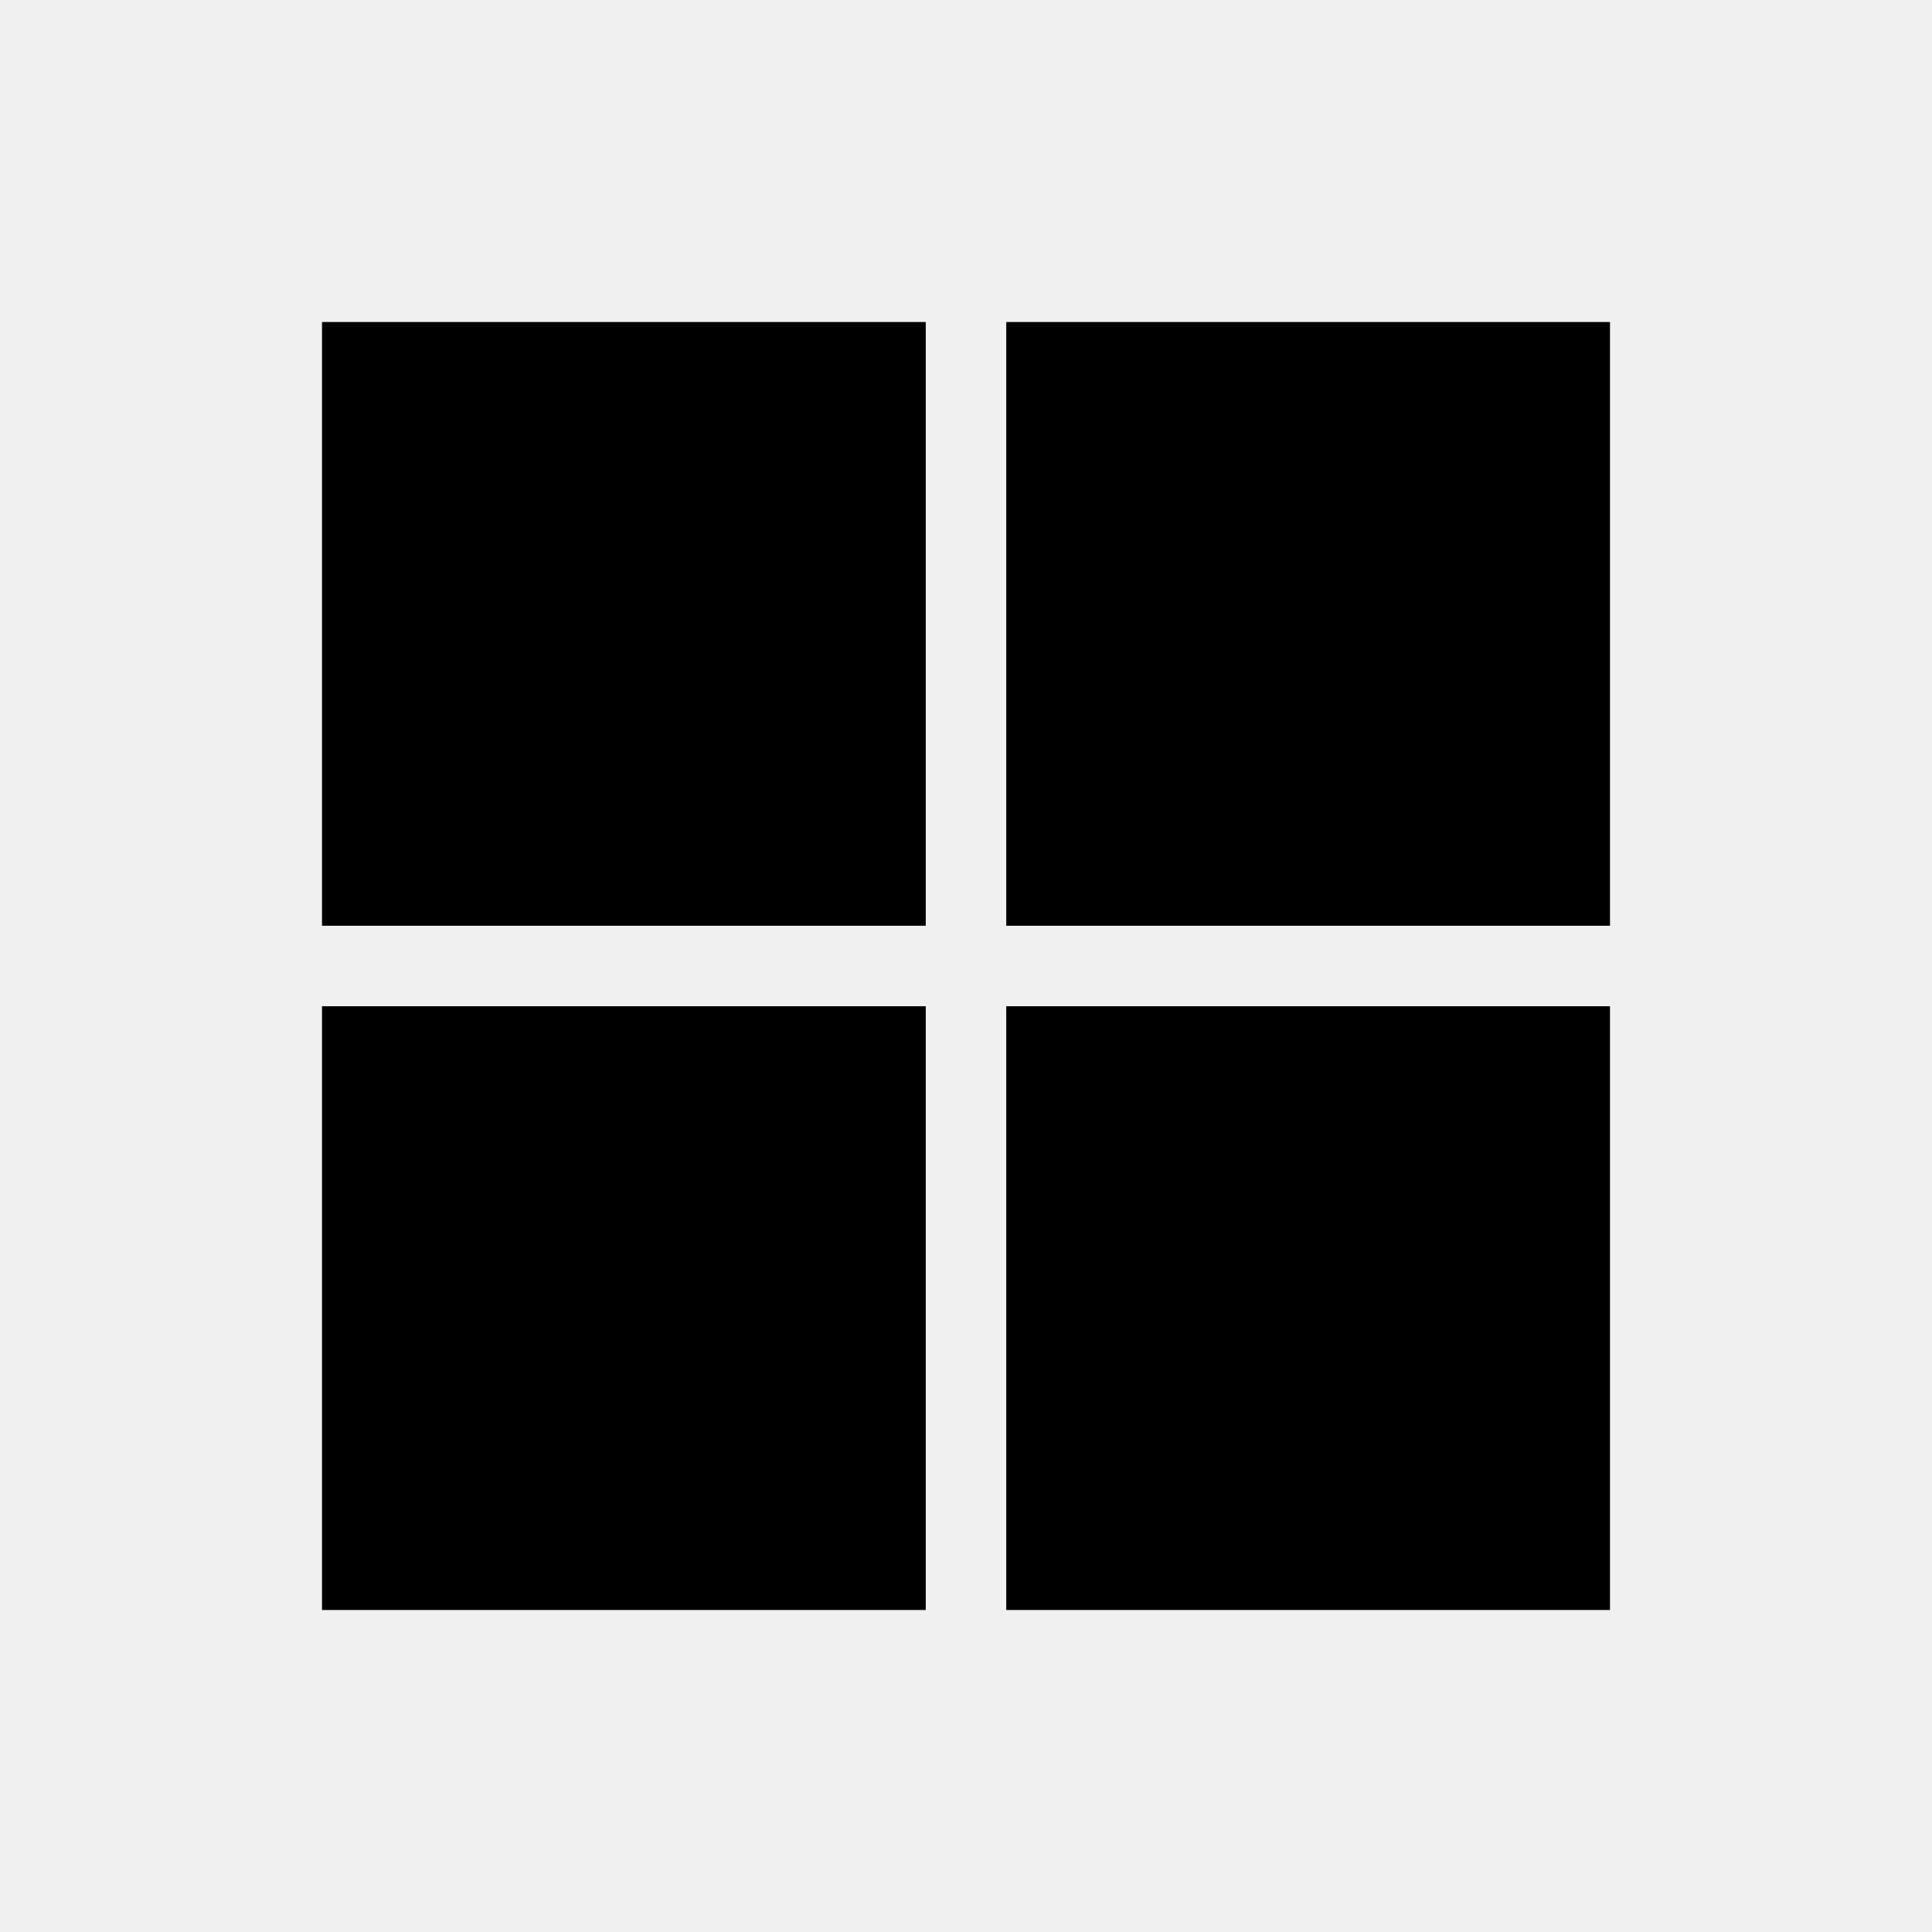
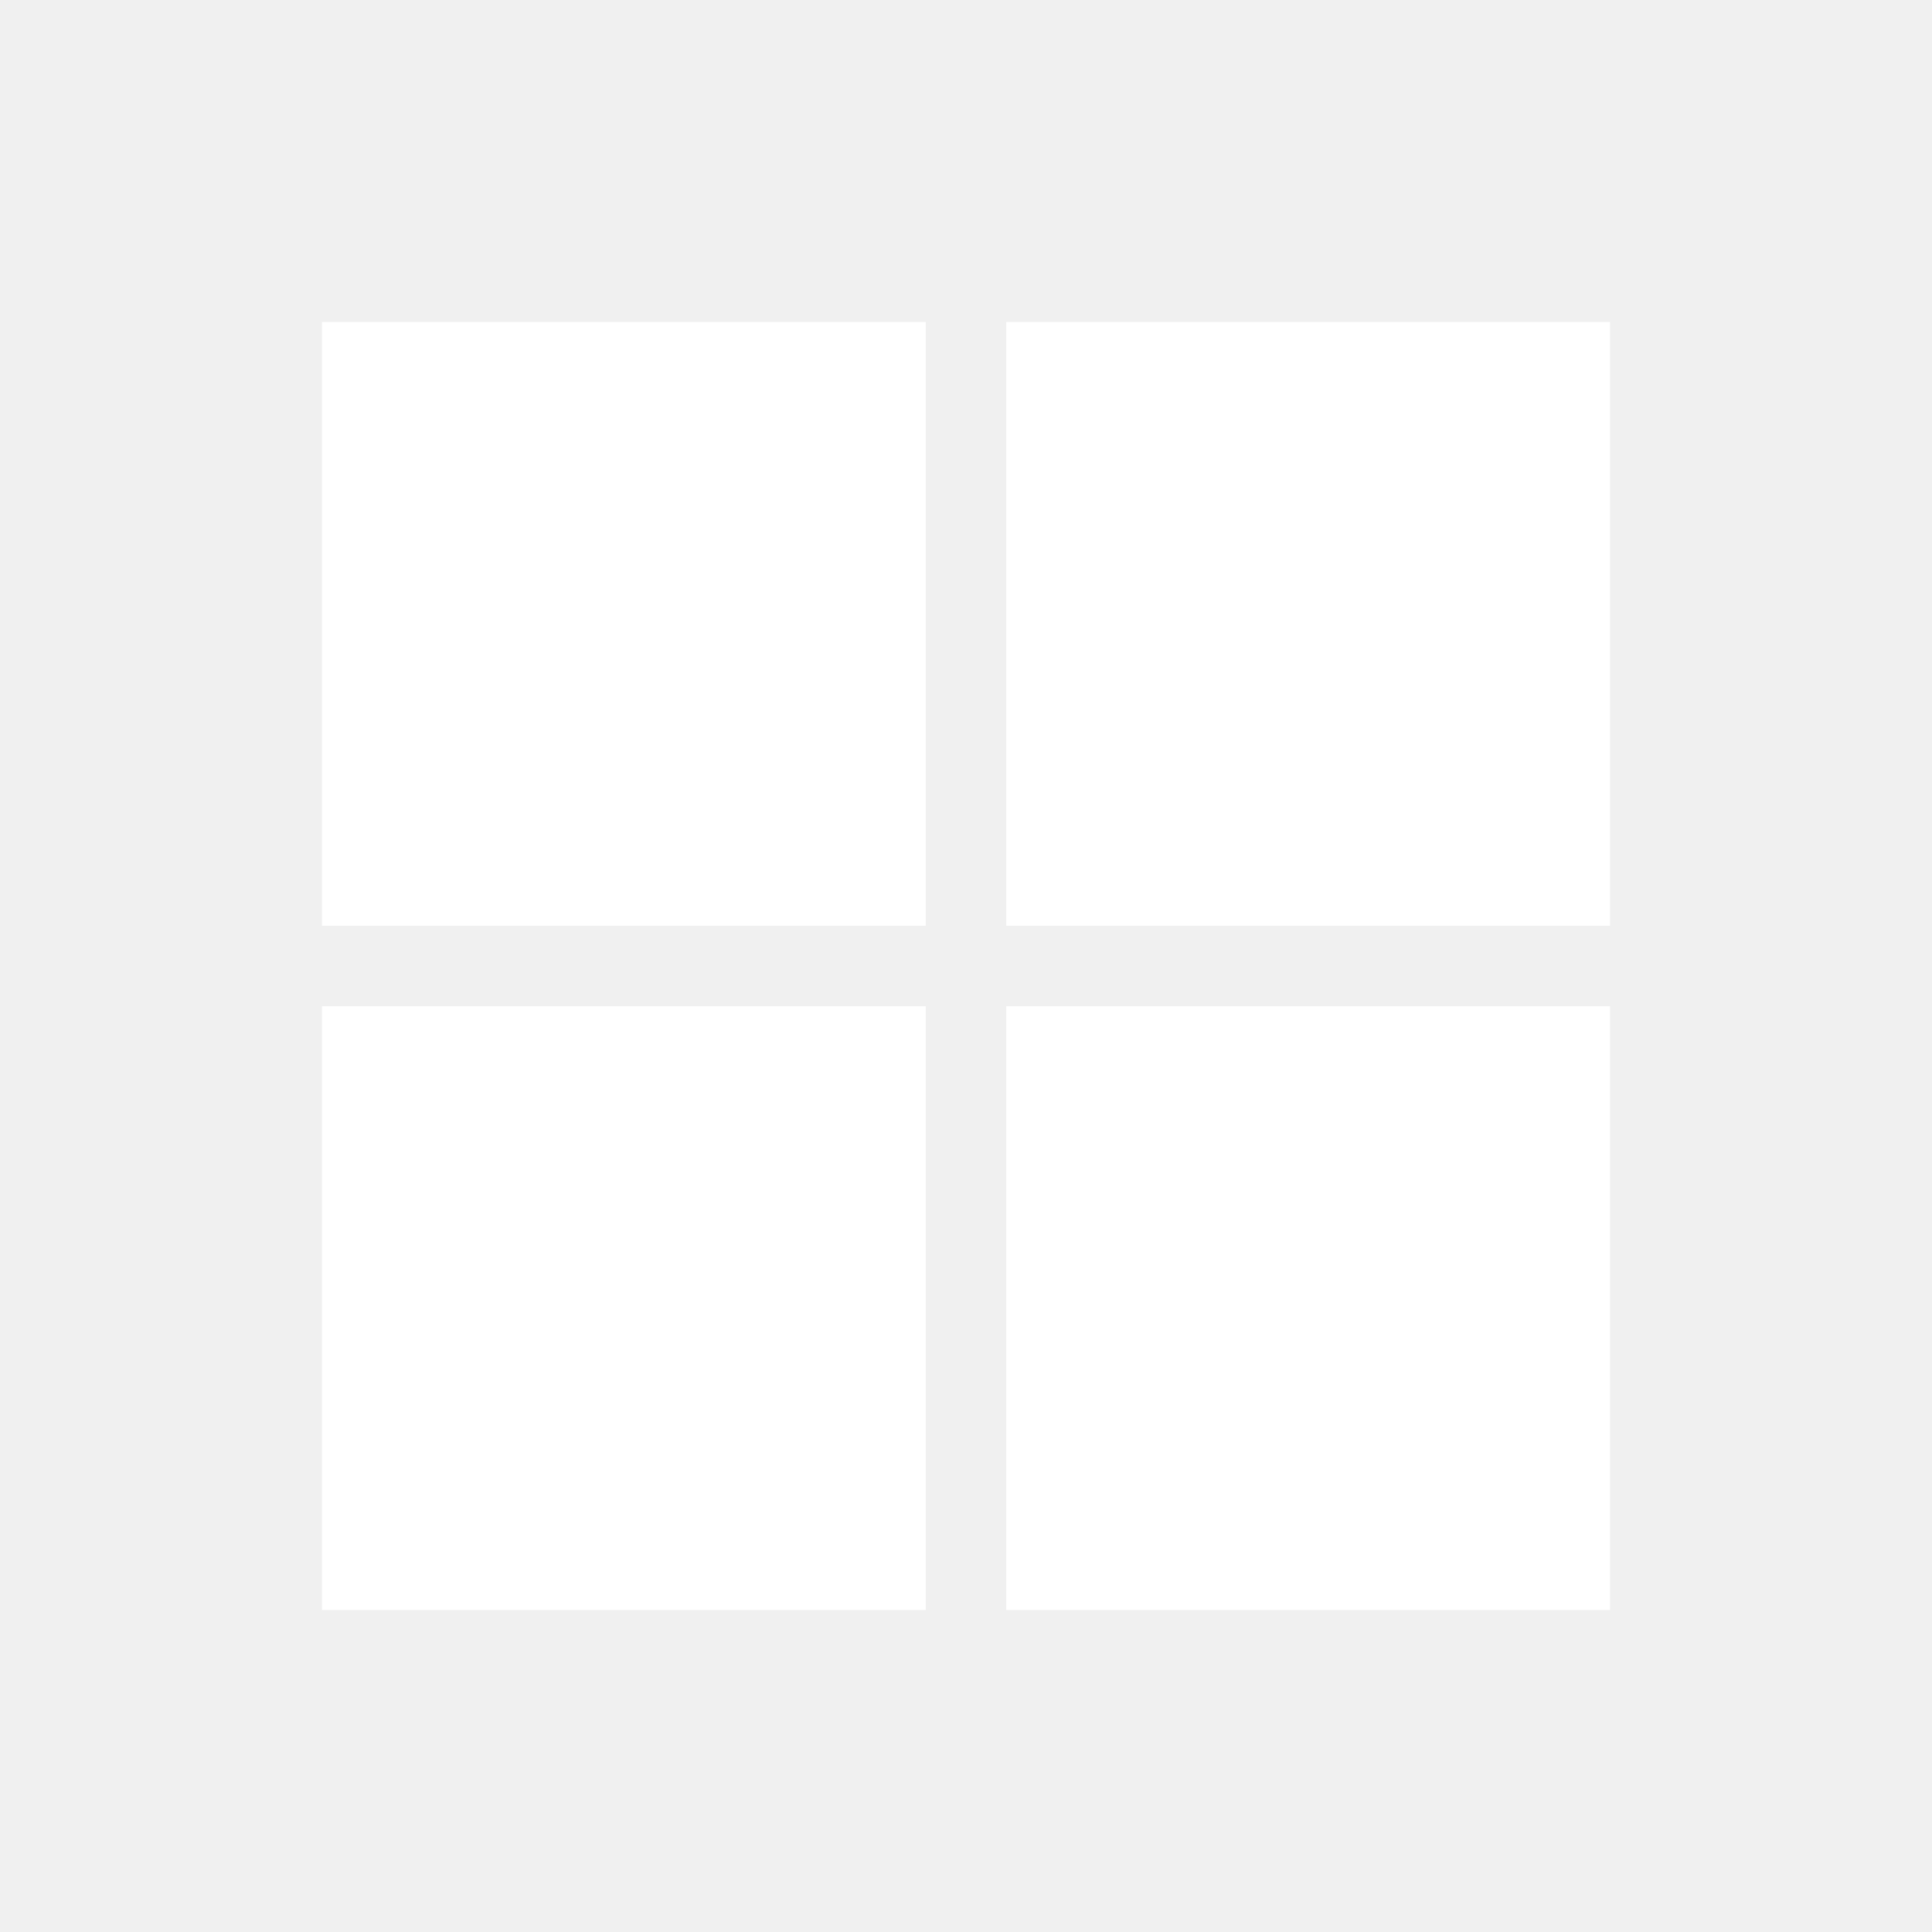
<svg xmlns="http://www.w3.org/2000/svg" width="800px" height="800px" viewBox="0 0 24 24" fill="none">
-   <path d="M4 4H11.5V11.5H4V4ZM12.5 4H20V11.5H12.5V4ZM4 12.5H11.5V20H4V12.5ZM12.5 12.5H20V20H12.5V12.5Z" fill="#000000" />
+   <path d="M4 4H11.5V11.5H4V4ZM12.5 4H20V11.5H12.5V4ZM4 12.5H11.5V20H4V12.5ZM12.5 12.5H20V20H12.5V12.5Z" fill="#ffffff" />
</svg>
